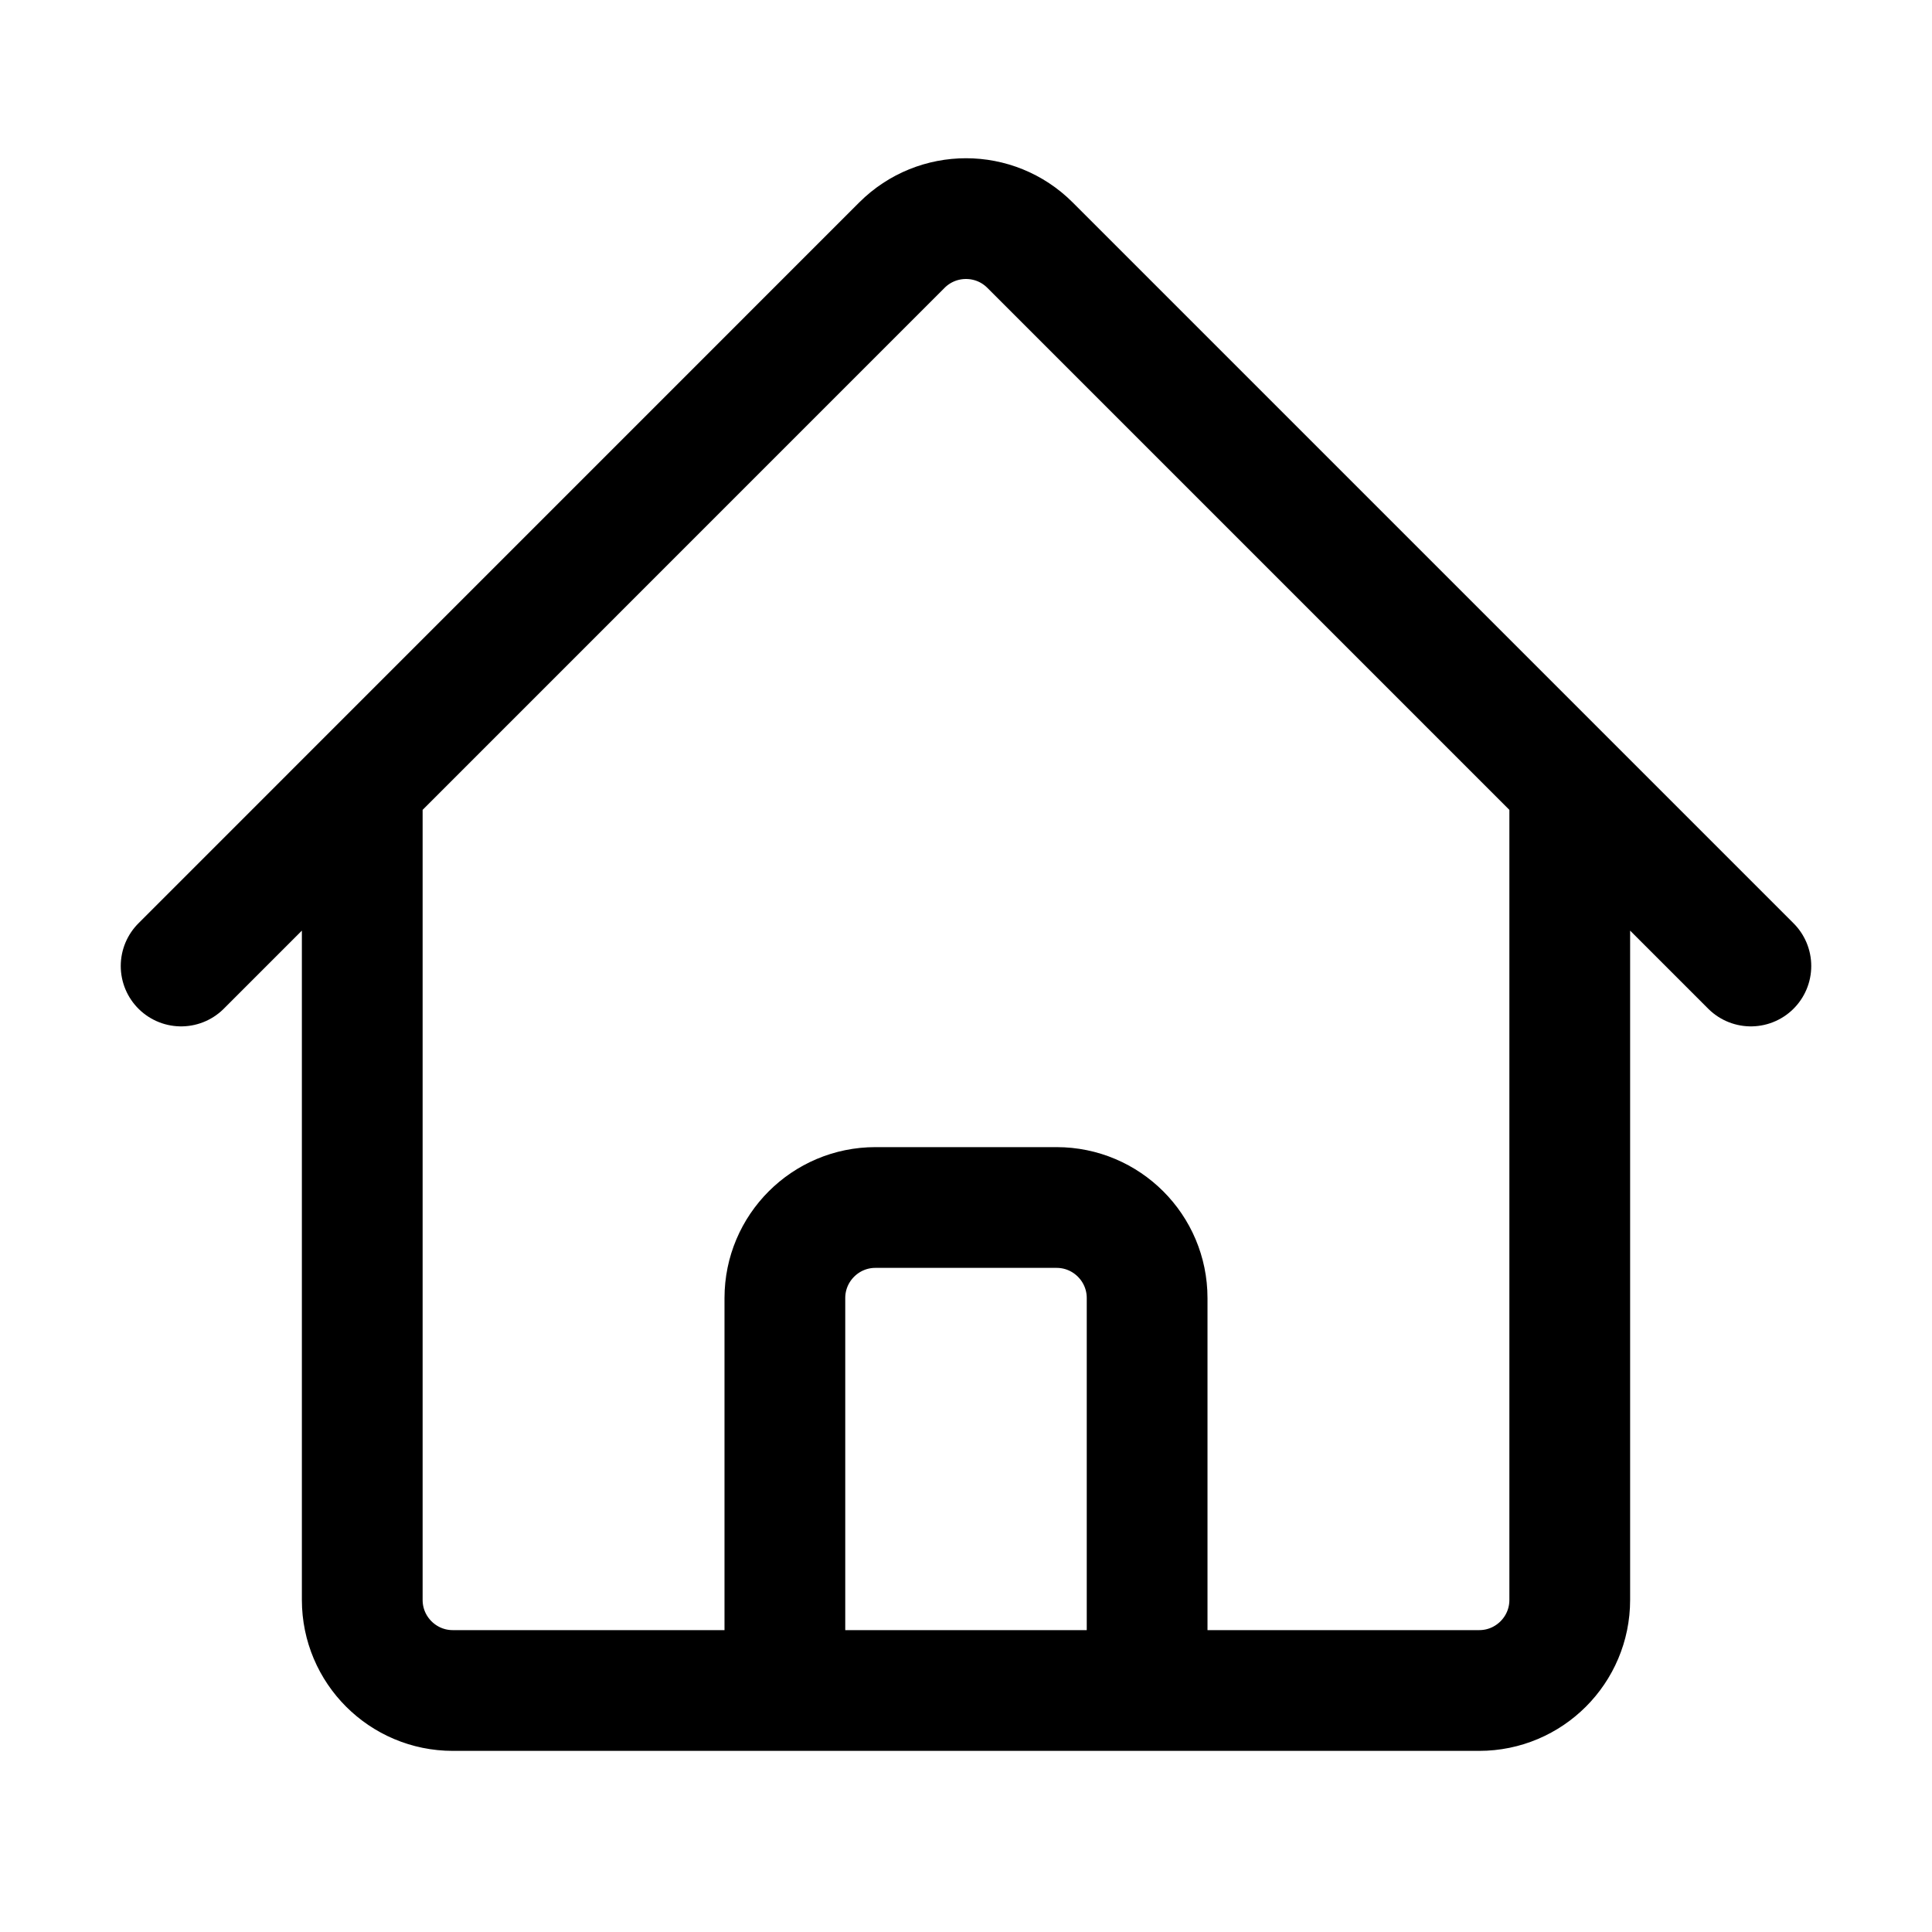
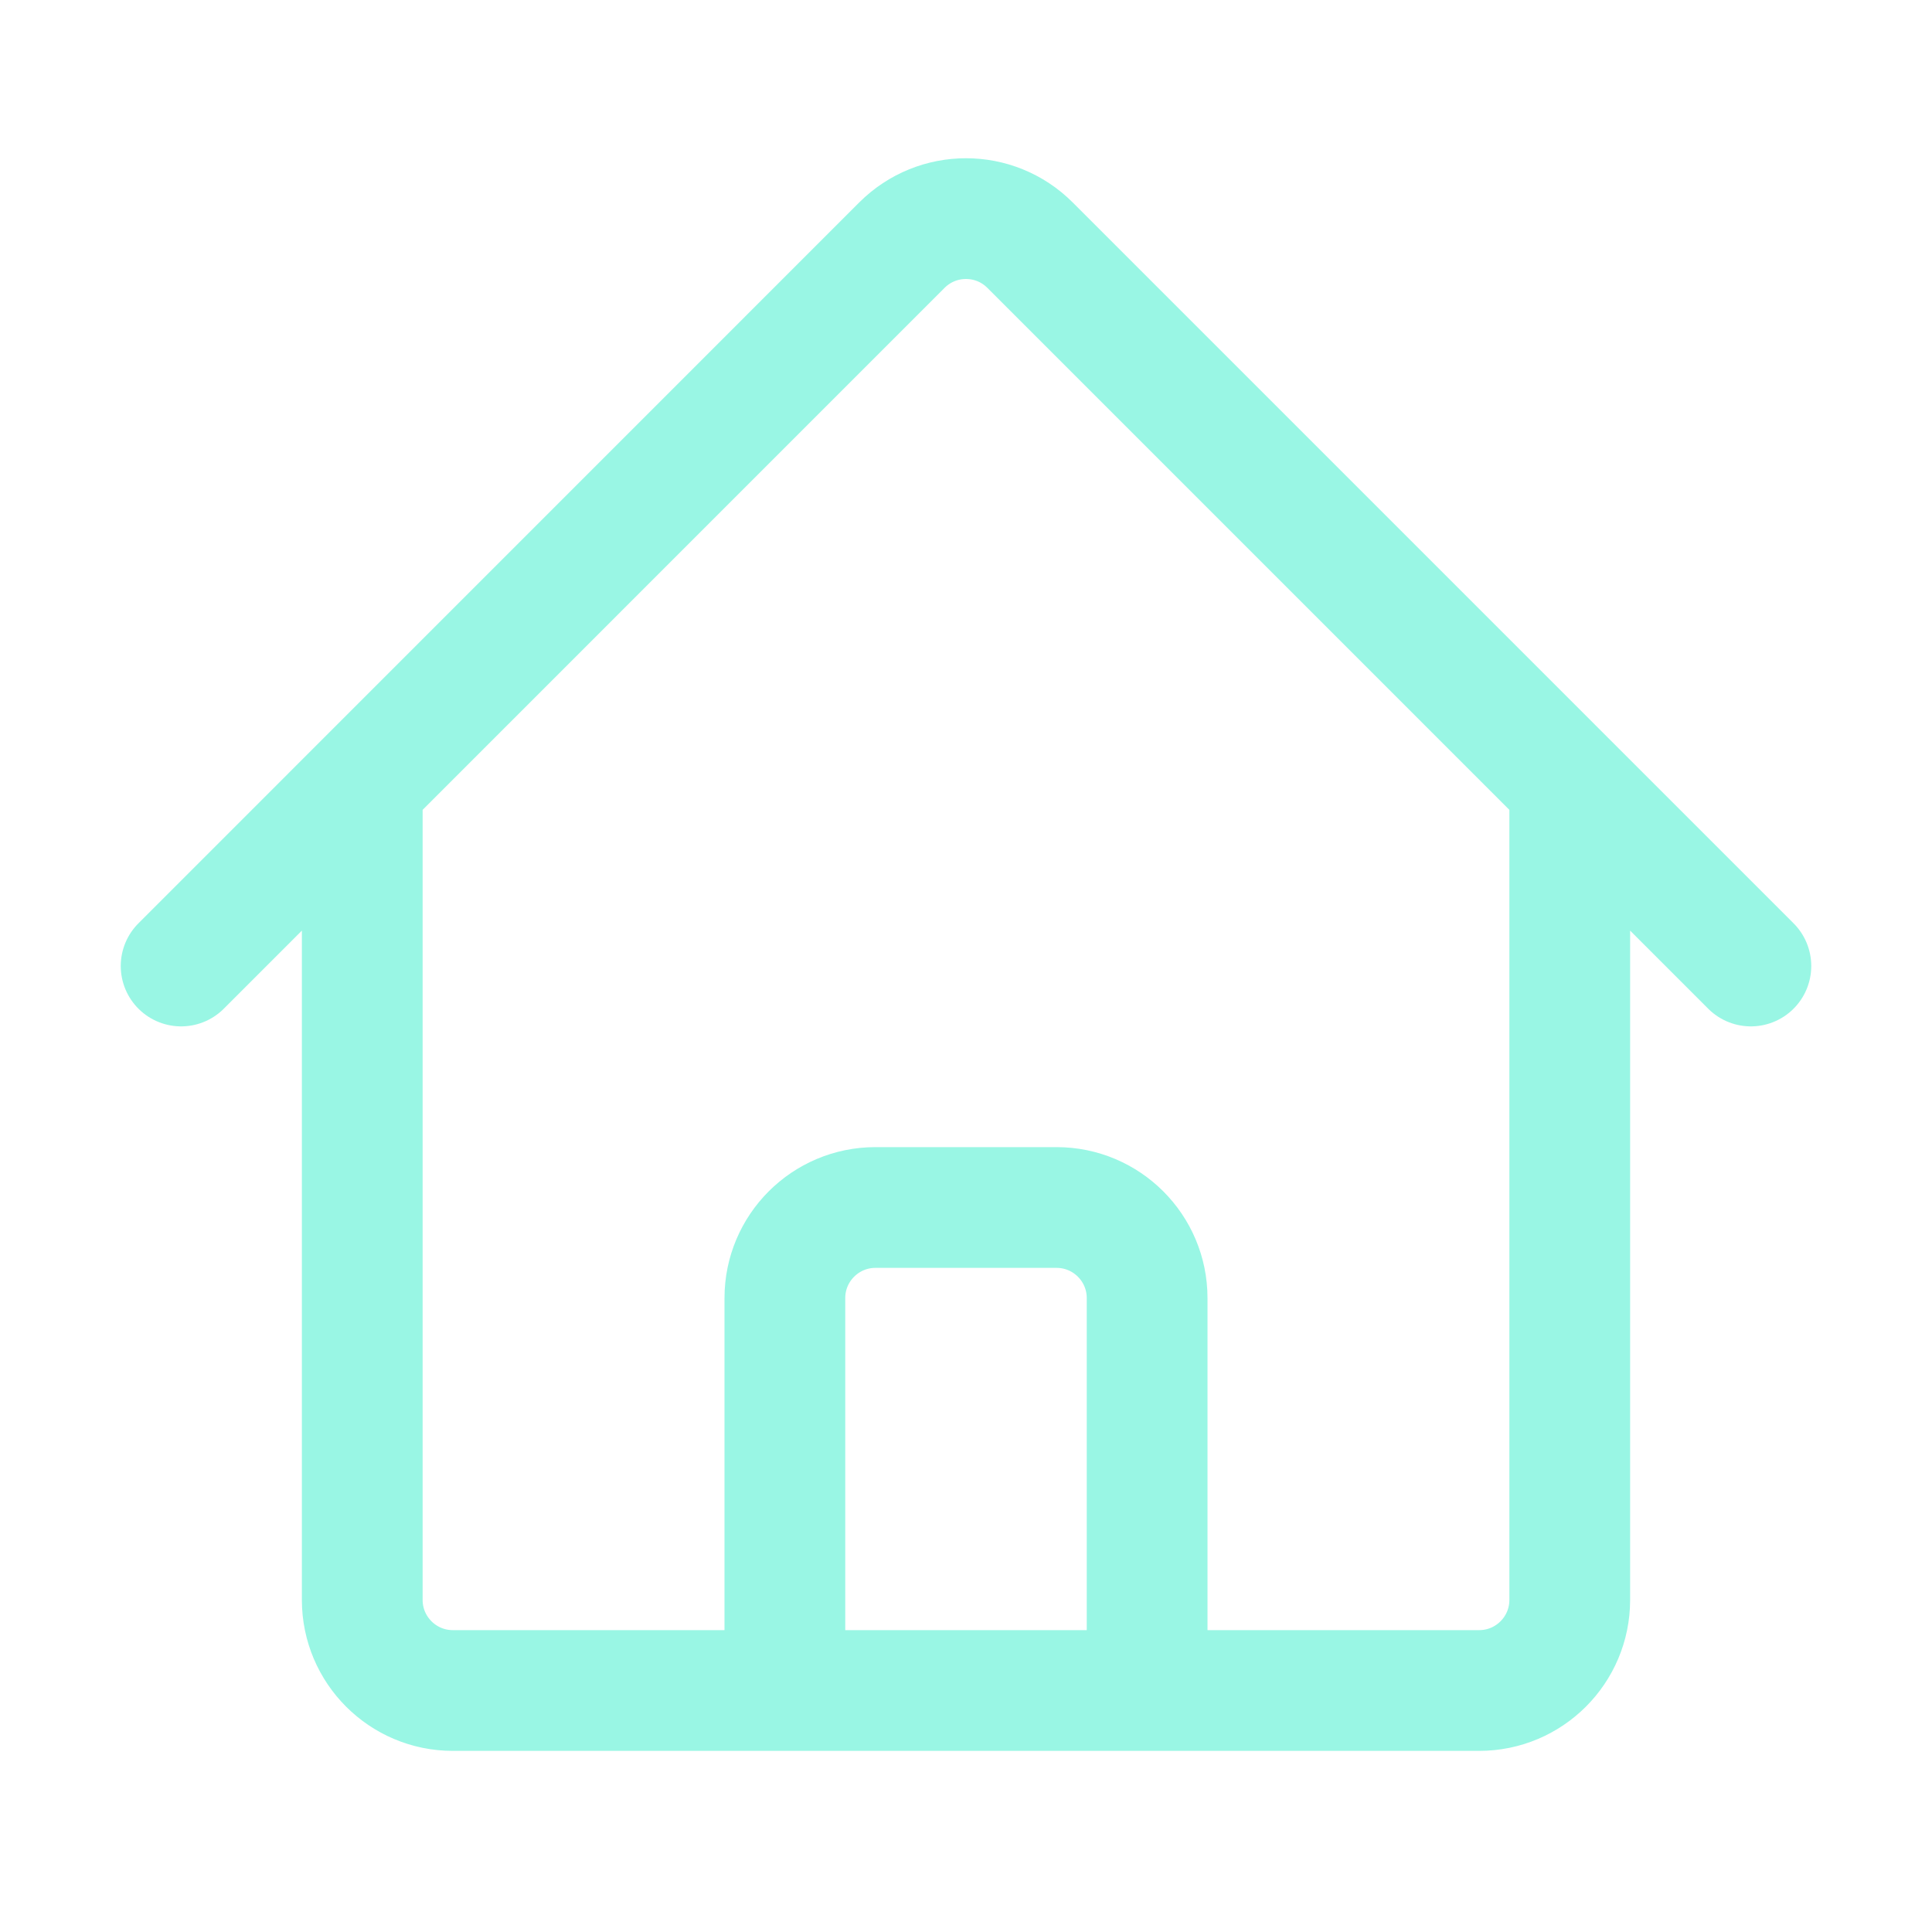
- <svg xmlns="http://www.w3.org/2000/svg" fill="none" viewBox="0 0 24 24" stroke-width="1.5" stroke="currentColor" class="w-6 h-6">
+ <svg xmlns="http://www.w3.org/2000/svg" fill="none" viewBox="0 0 24 24" stroke-width="1.5" stroke="rgb(153, 246, 228)" class="w-6 h-6">
  <path stroke-linecap="round" stroke-linejoin="round" d="M2.25 12l8.954-8.955c.44-.439 1.152-.439 1.591 0L21.75 12M4.5 9.75v10.125c0 .621.504 1.125 1.125 1.125H9.75v-4.875c0-.621.504-1.125 1.125-1.125h2.25c.621 0 1.125.504 1.125 1.125V21h4.125c.621 0 1.125-.504 1.125-1.125V9.75M8.25 21h8.25" />
</svg>
